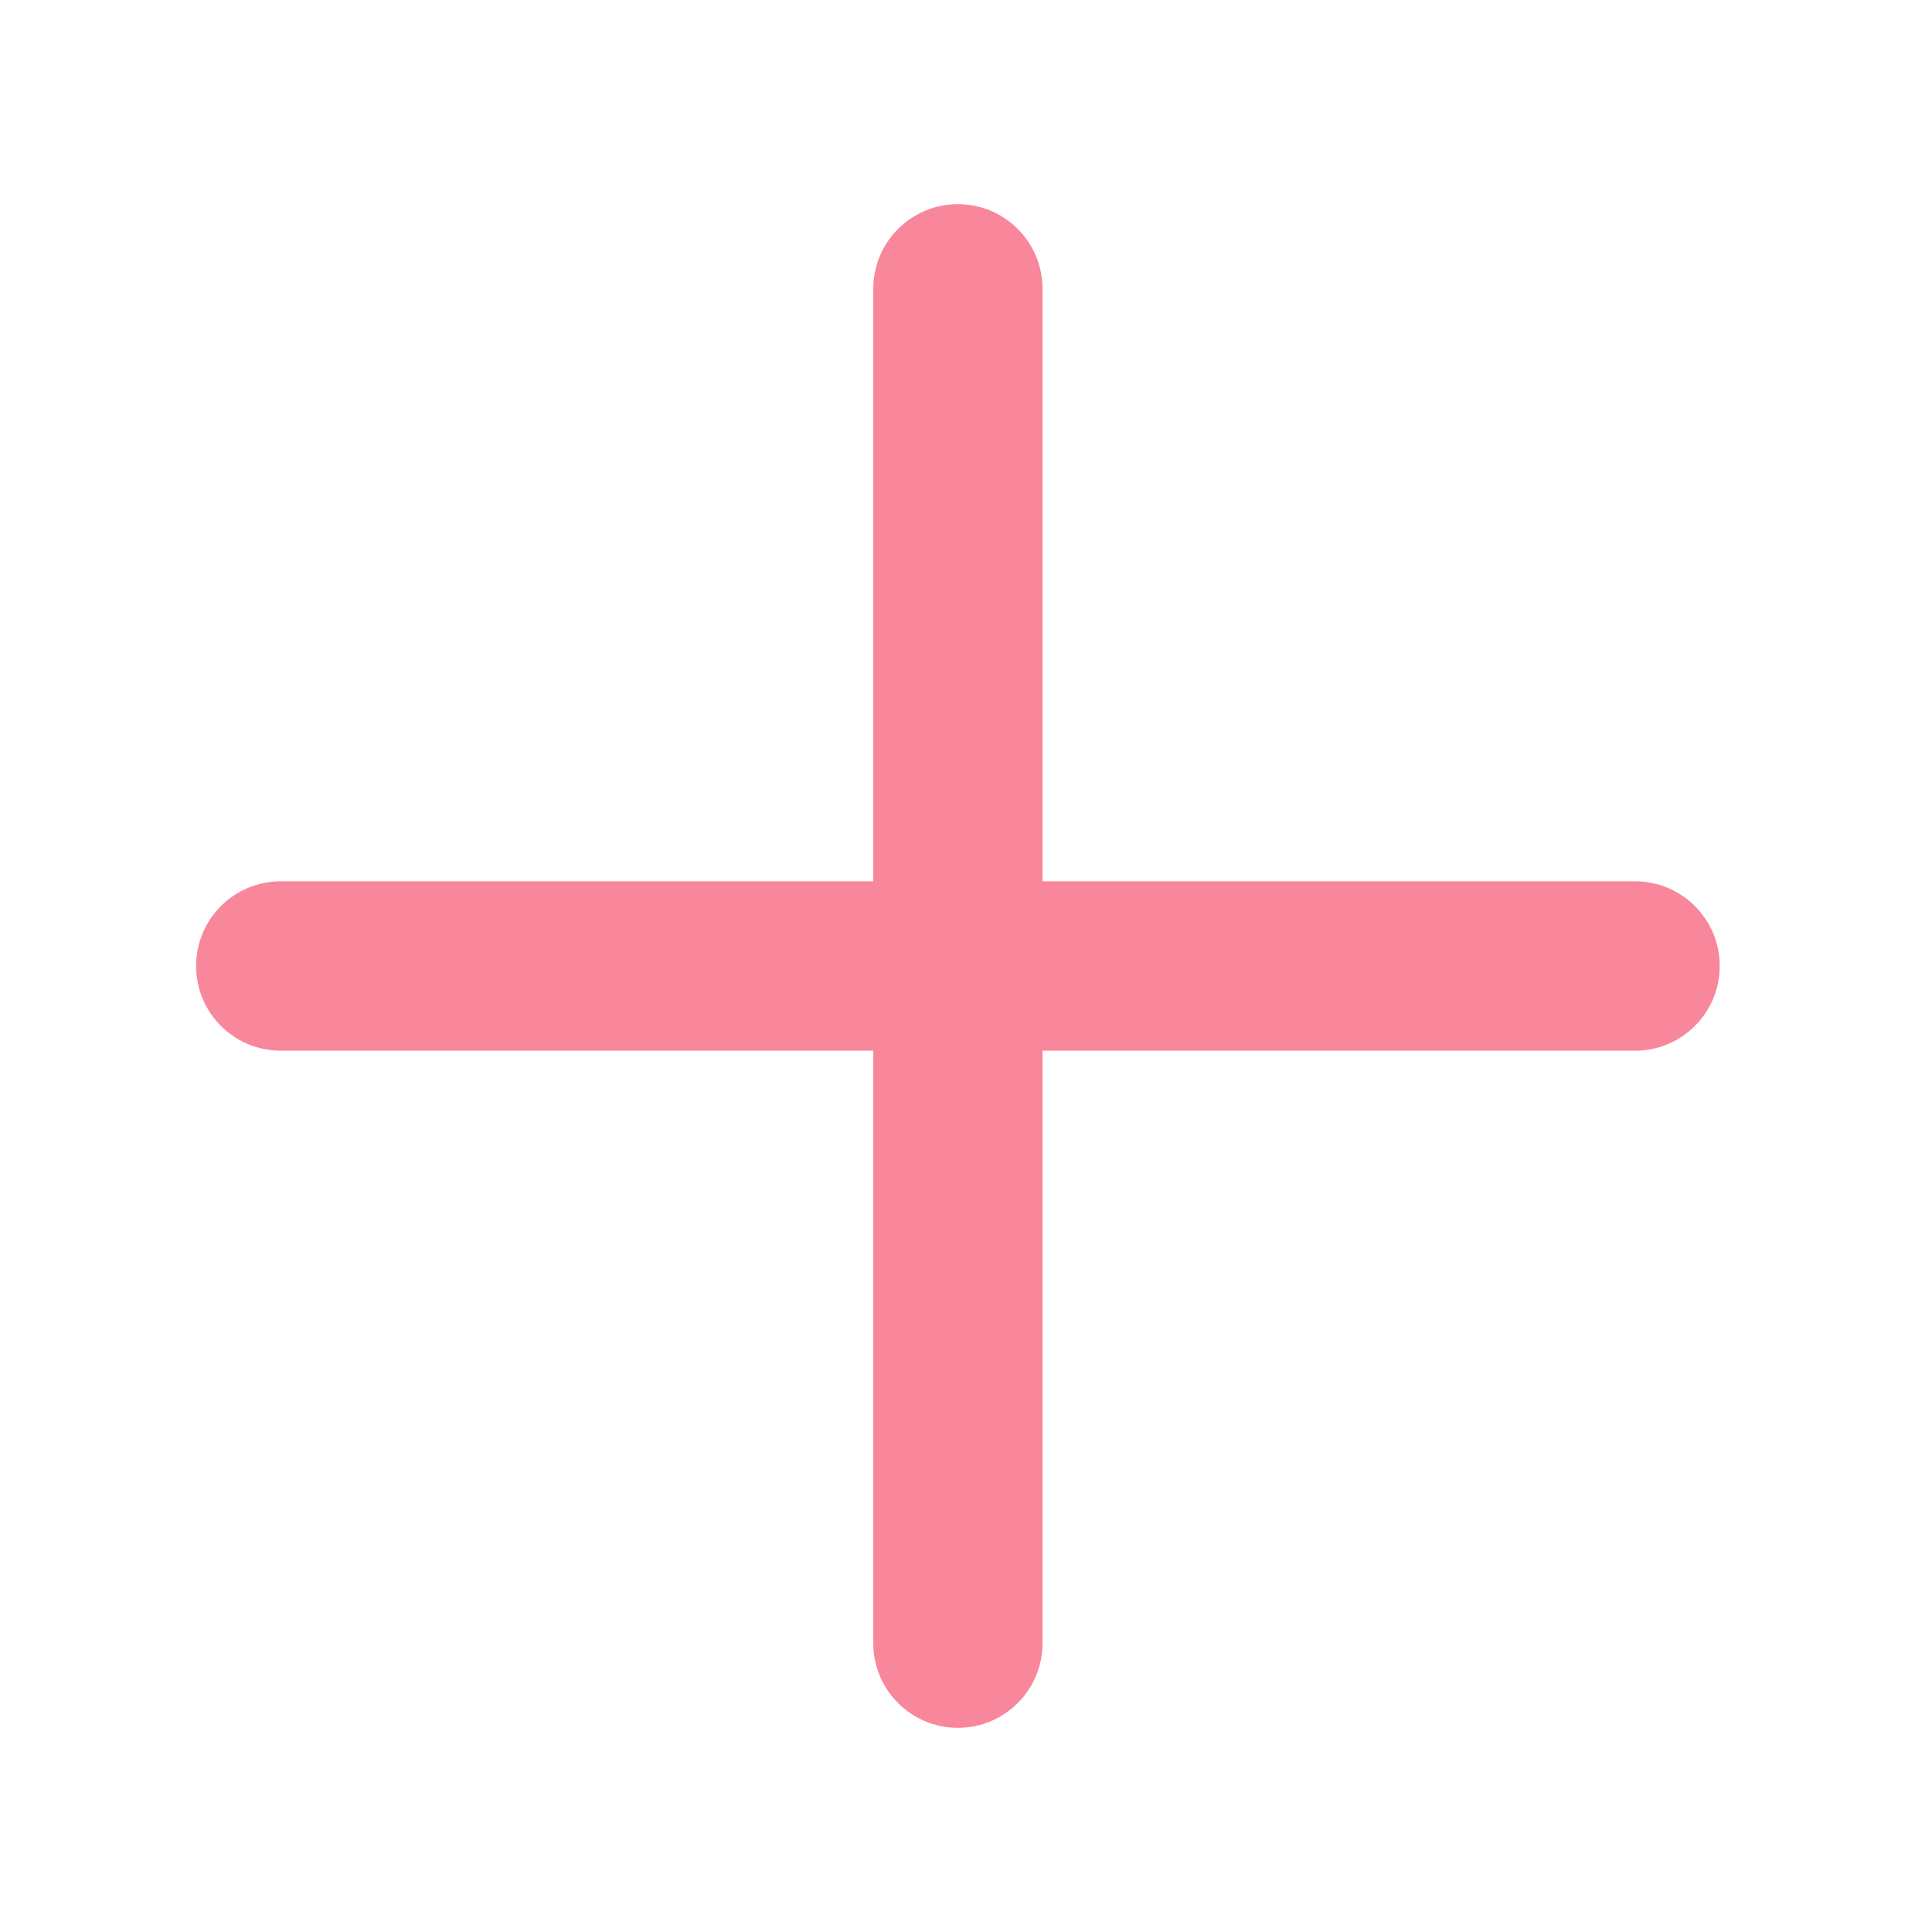
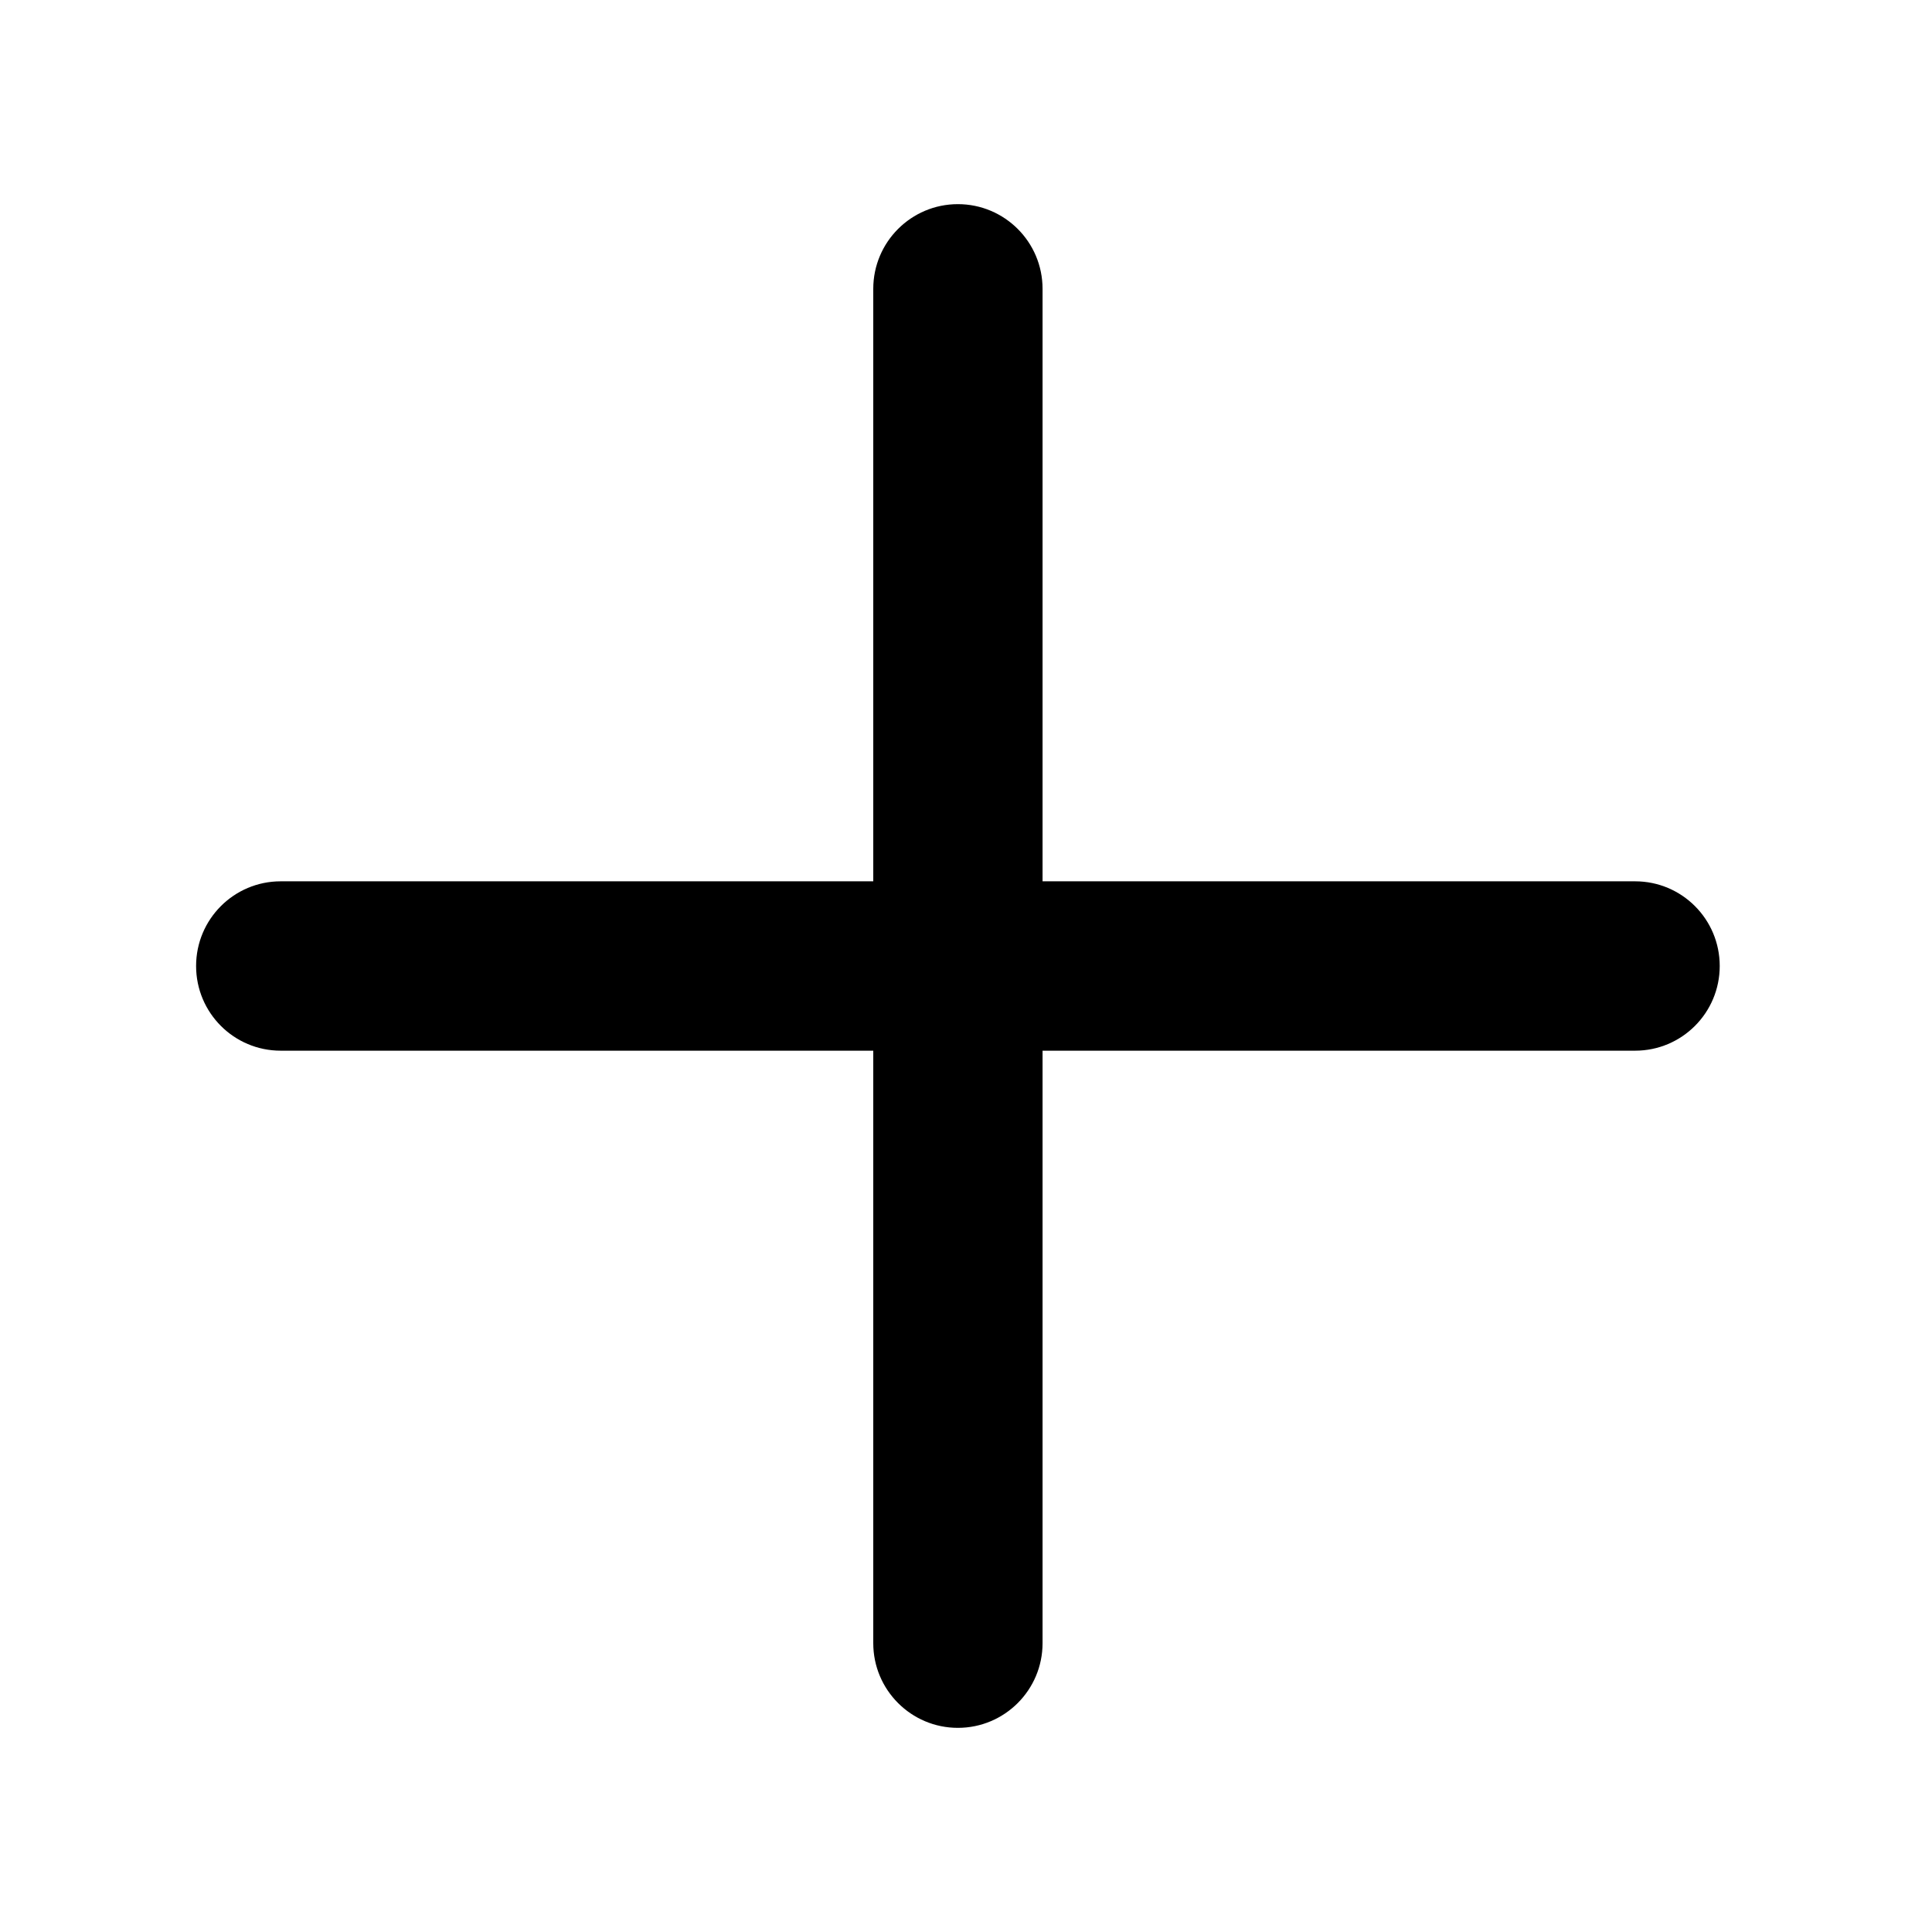
<svg xmlns="http://www.w3.org/2000/svg" width="24" height="24" viewBox="0 0 24 24" fill="none">
-   <path fill-rule="evenodd" clip-rule="evenodd" d="M3.487 10.948C2.906 10.948 2.436 11.419 2.436 12C2.436 12.581 2.906 13.052 3.487 13.052L10.848 13.052L10.848 20.412C10.848 20.993 11.319 21.464 11.899 21.464C12.48 21.464 12.951 20.993 12.951 20.412L12.951 13.052H20.312C20.893 13.052 21.363 12.581 21.363 12C21.363 11.419 20.893 10.948 20.312 10.948H12.951L12.951 3.588C12.951 3.007 12.48 2.536 11.899 2.536C11.319 2.536 10.848 3.007 10.848 3.588L10.848 10.948L3.487 10.948Z" fill="#F8879C" />
+   <path fill-rule="evenodd" clip-rule="evenodd" d="M3.487 10.948C2.906 10.948 2.436 11.419 2.436 12C2.436 12.581 2.906 13.052 3.487 13.052L10.848 13.052L10.848 20.412C10.848 20.993 11.319 21.464 11.899 21.464C12.48 21.464 12.951 20.993 12.951 20.412L12.951 13.052H20.312C20.893 13.052 21.363 12.581 21.363 12C21.363 11.419 20.893 10.948 20.312 10.948H12.951L12.951 3.588C12.951 3.007 12.48 2.536 11.899 2.536C11.319 2.536 10.848 3.007 10.848 3.588L10.848 10.948L3.487 10.948Z" fill="#000000" />
</svg>
